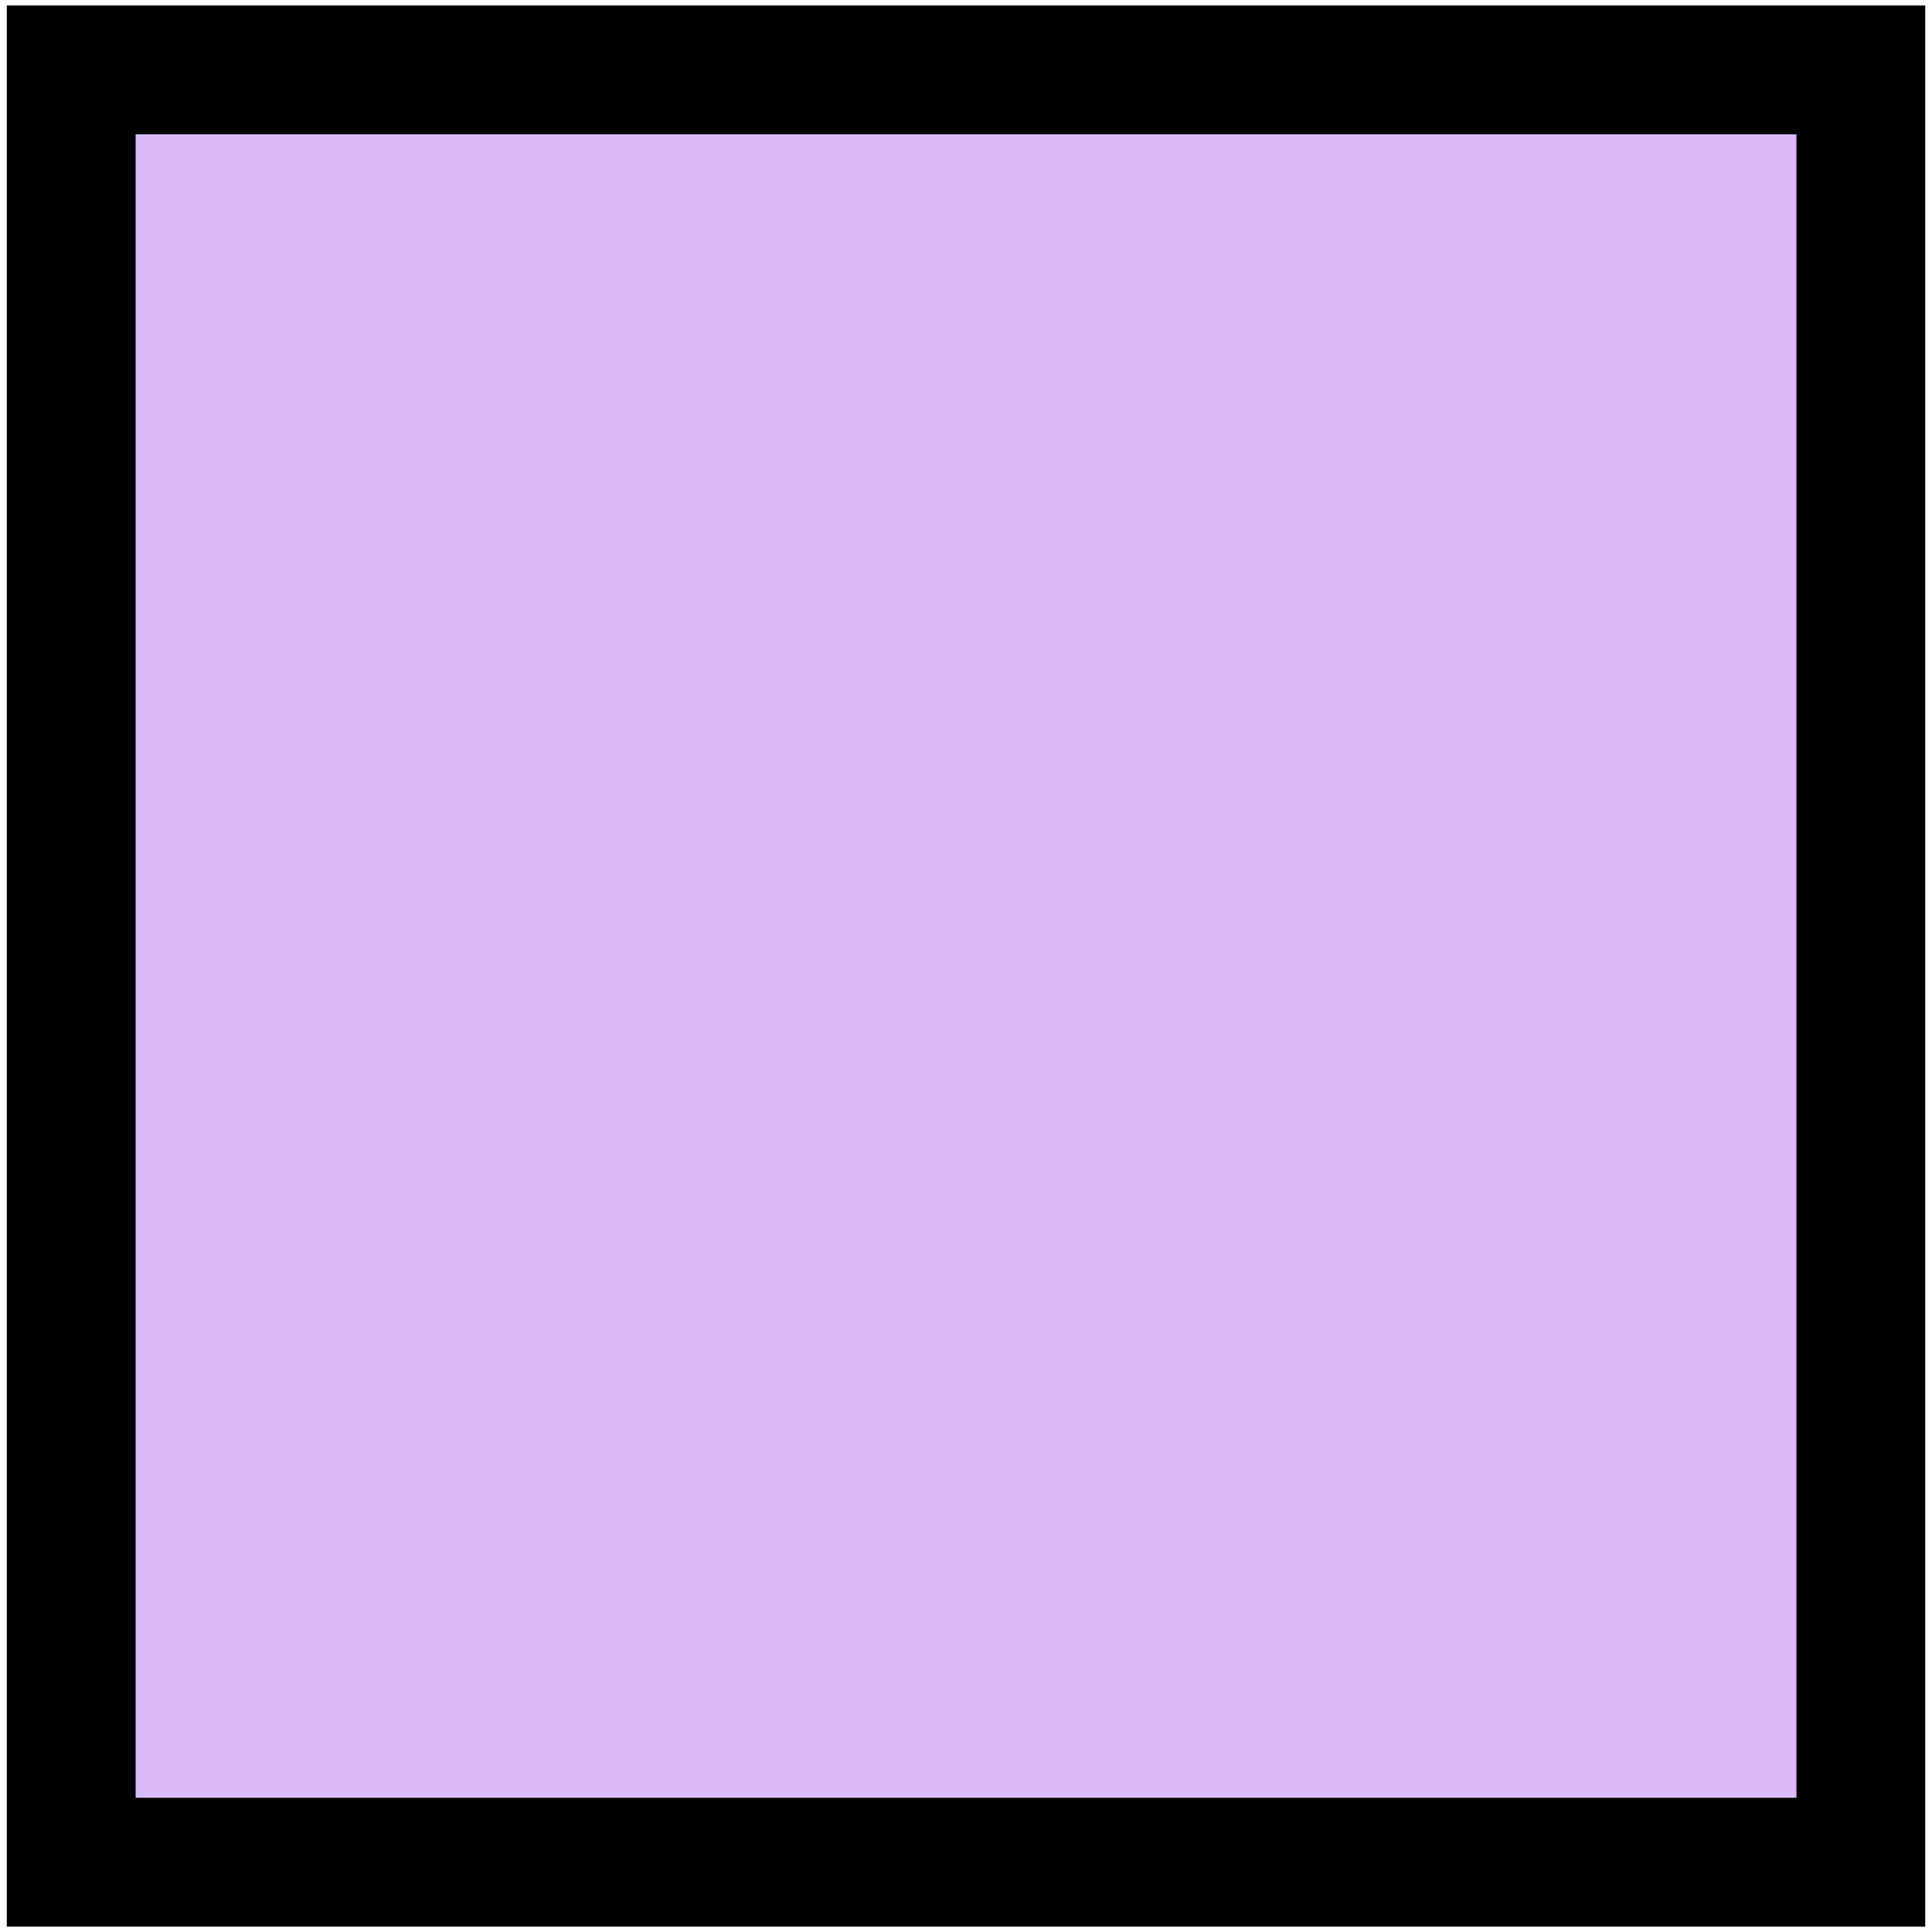
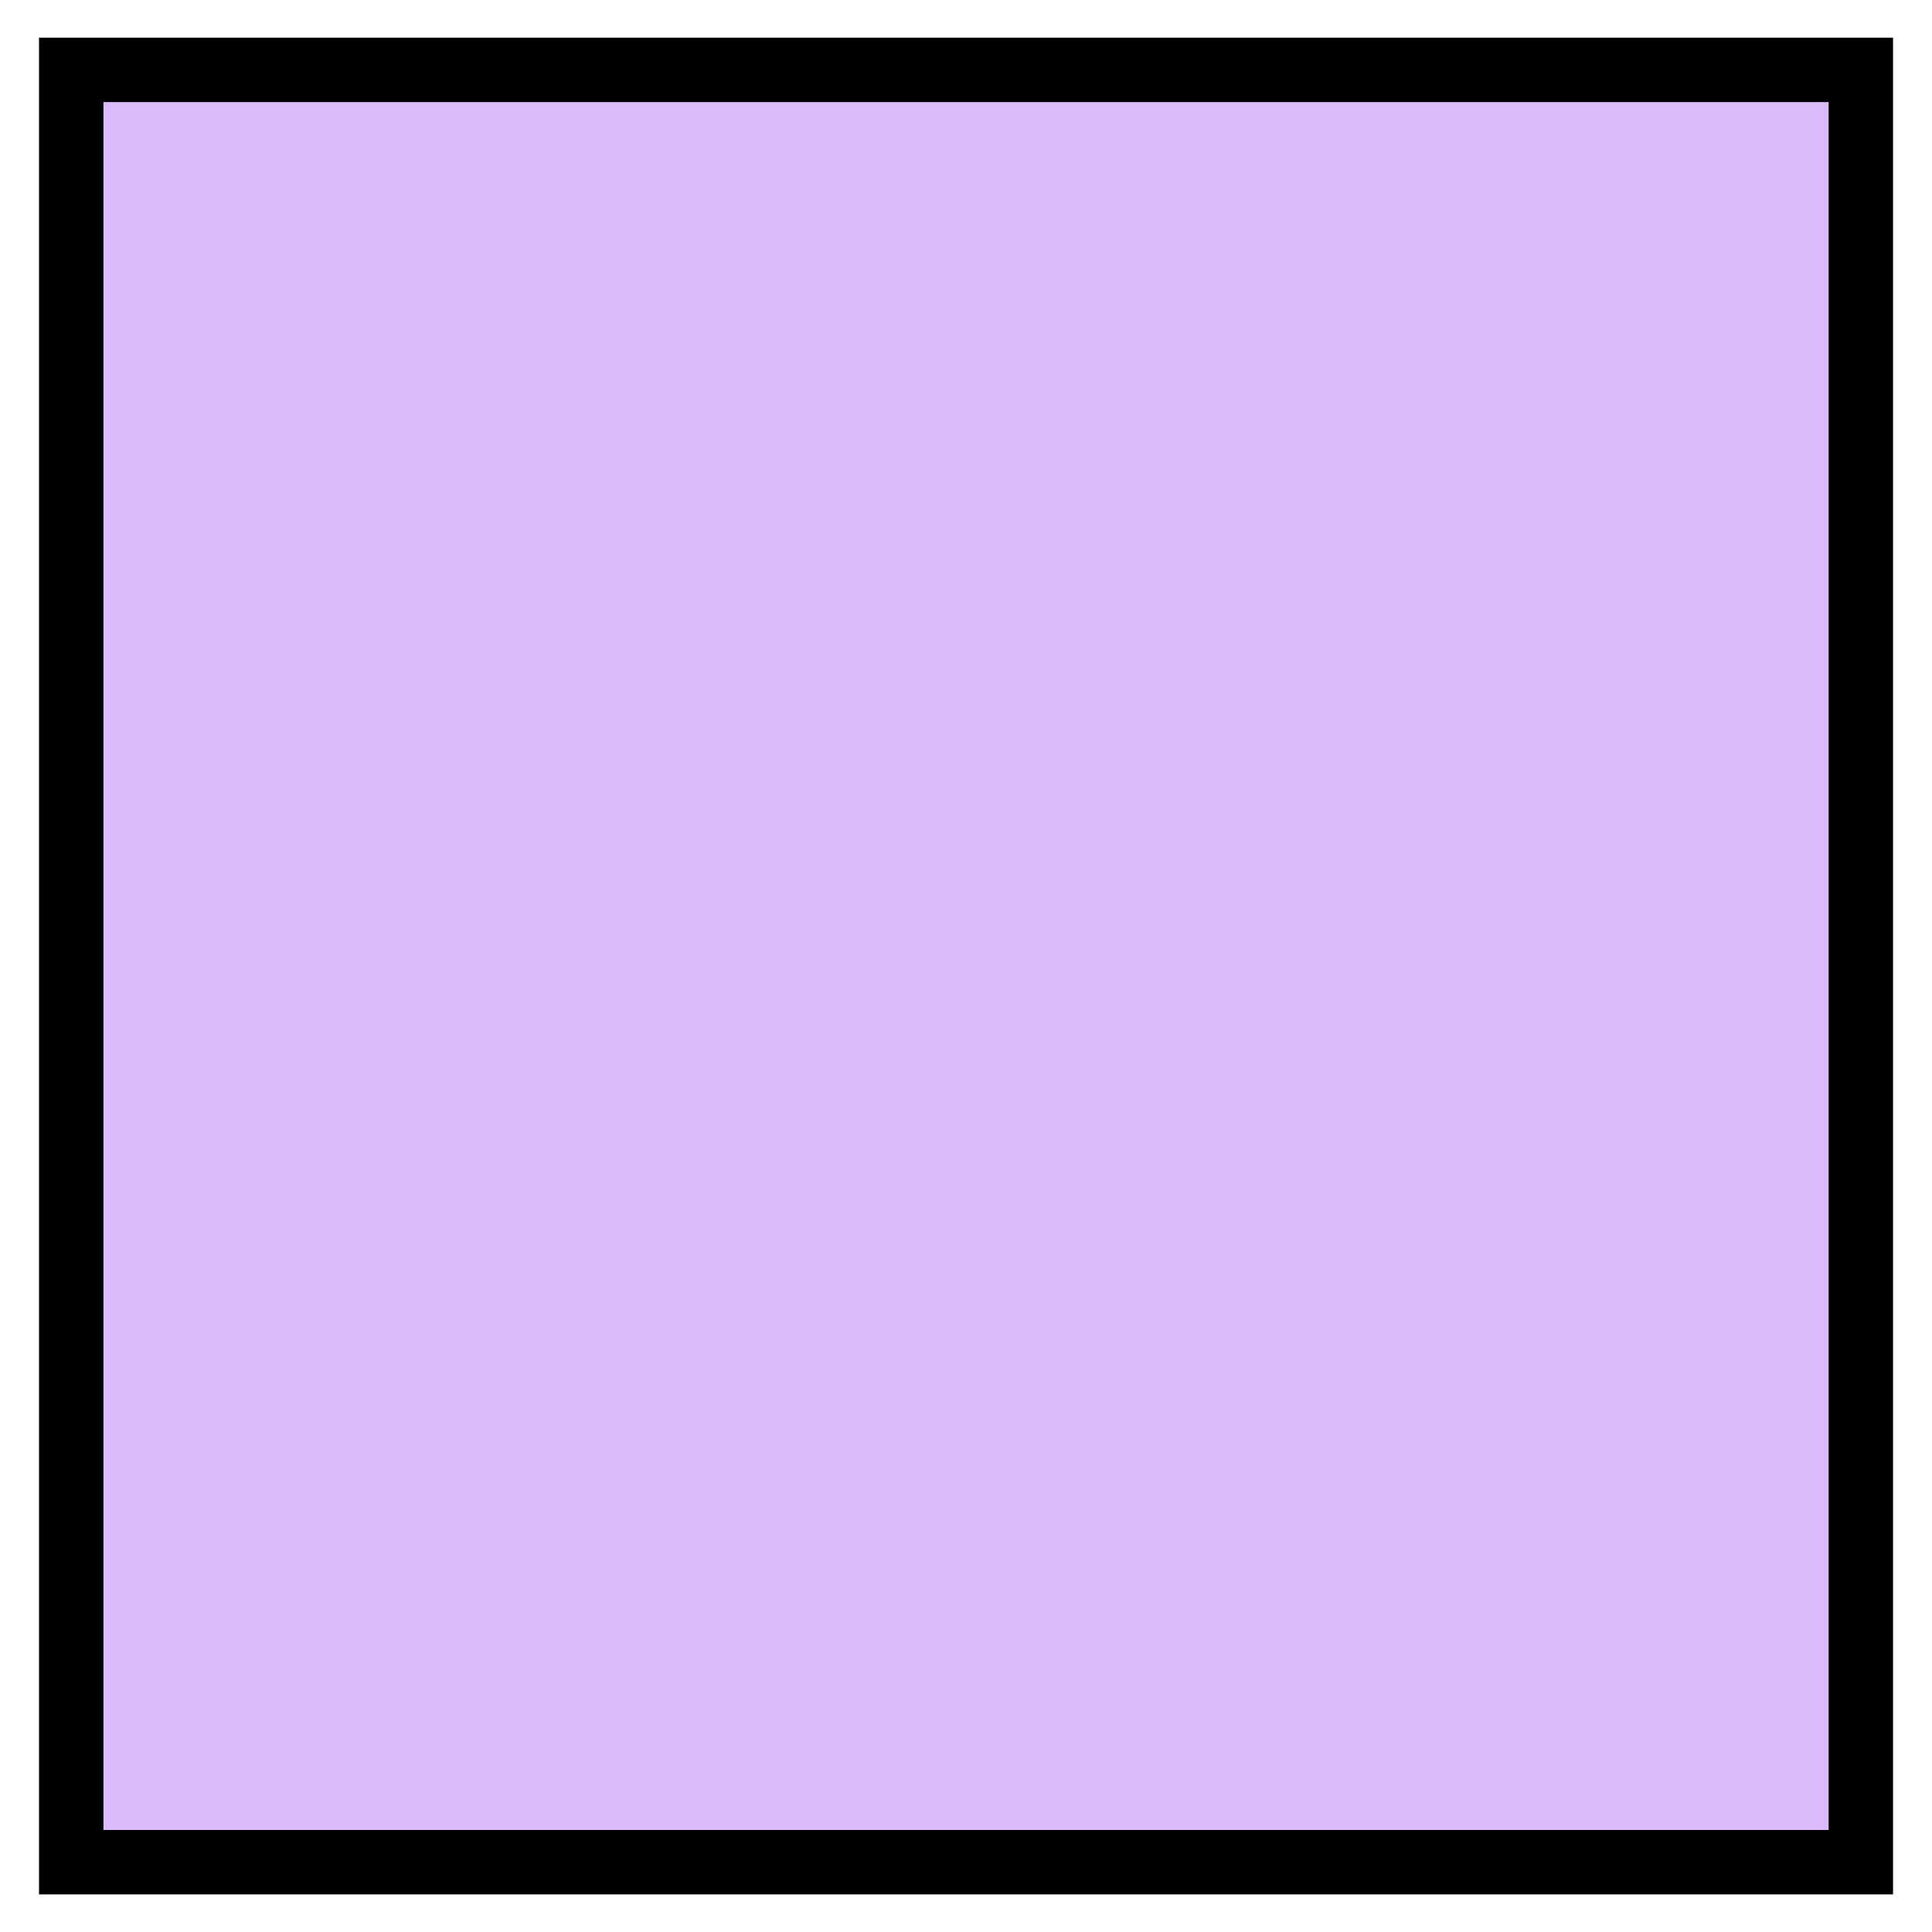
<svg xmlns="http://www.w3.org/2000/svg" width="30" height="30" viewBox="0 0 30 30" fill="none" class="arbeidslisteikon__svg arbeidslisteikon__svg__lilla">
  <rect id="backgroundrect" width="100%" height="100%" x="0" y="0" fill="none" stroke="none" />
  <g class="currentLayer">
-     <rect x="1.106" y="1.085" width="27.789" height="27.831" fill="#DBBAF9" stroke="black" stroke-width="2" id="svg_1" />
+     <rect x="1.106" y="1.085" width="27.789" height="27.831" fill="#DBBAF9" stroke="black" stroke-width="1" id="svg_1" />
  </g>
</svg>
